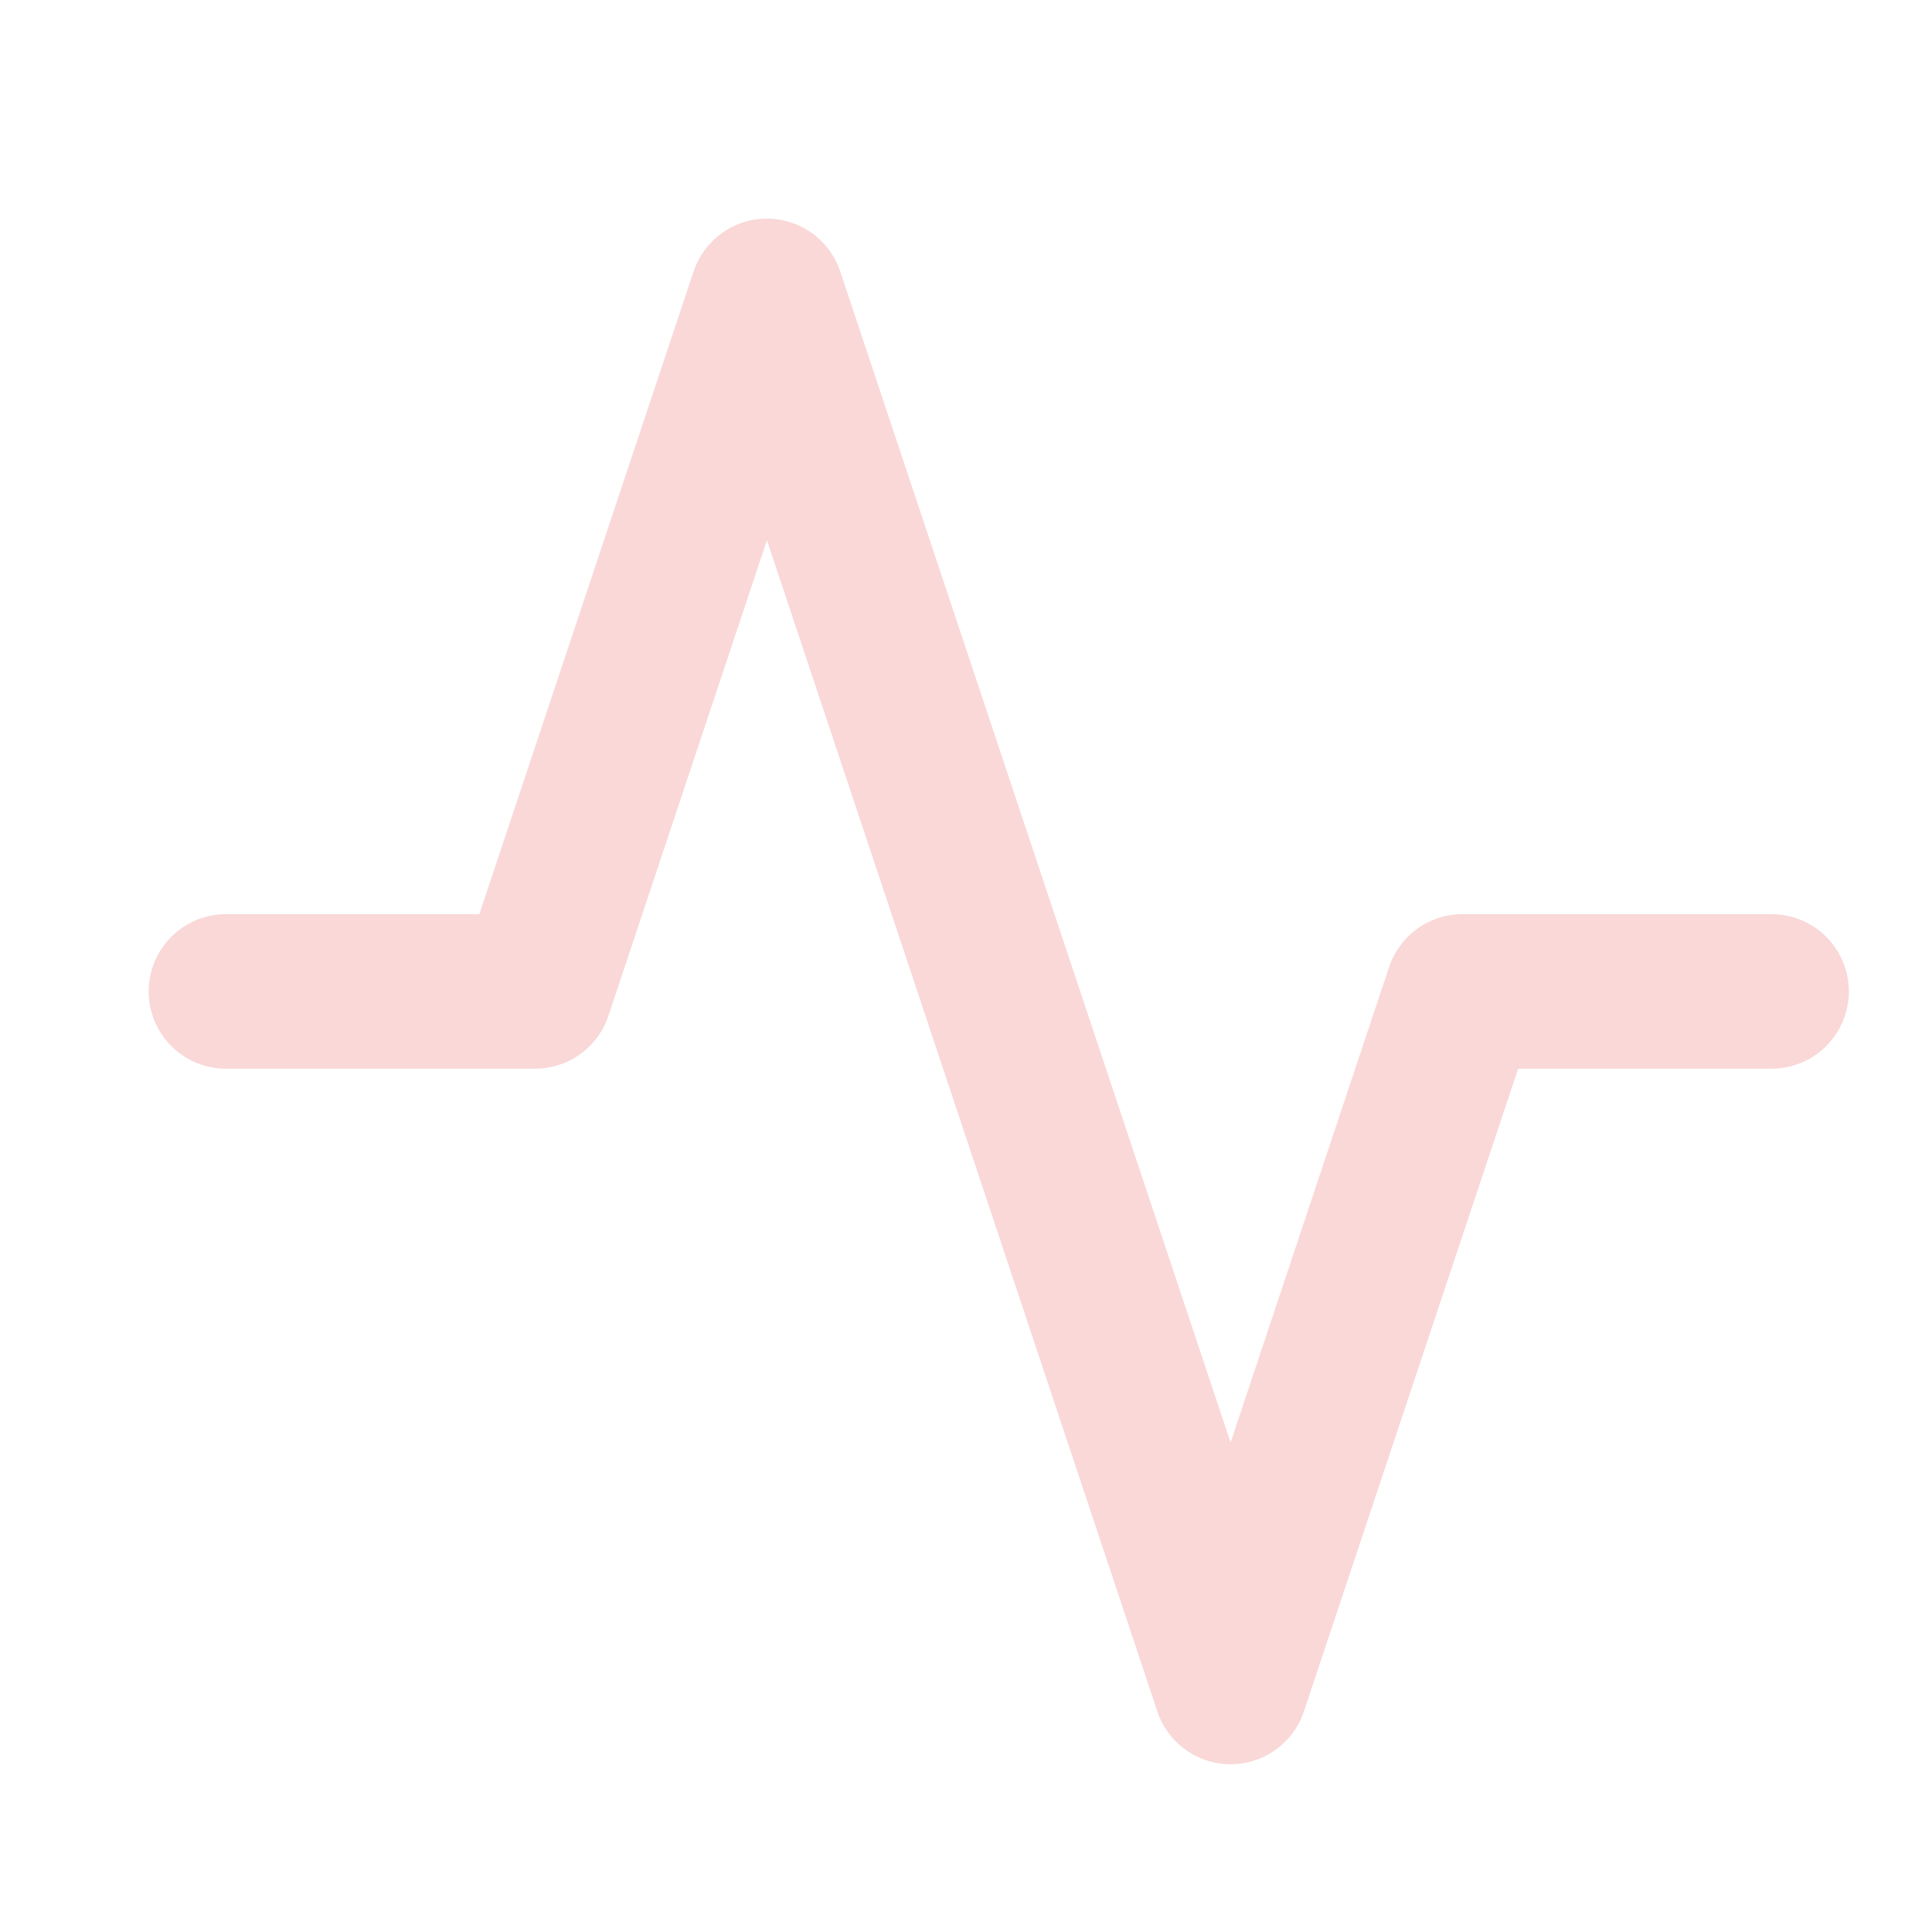
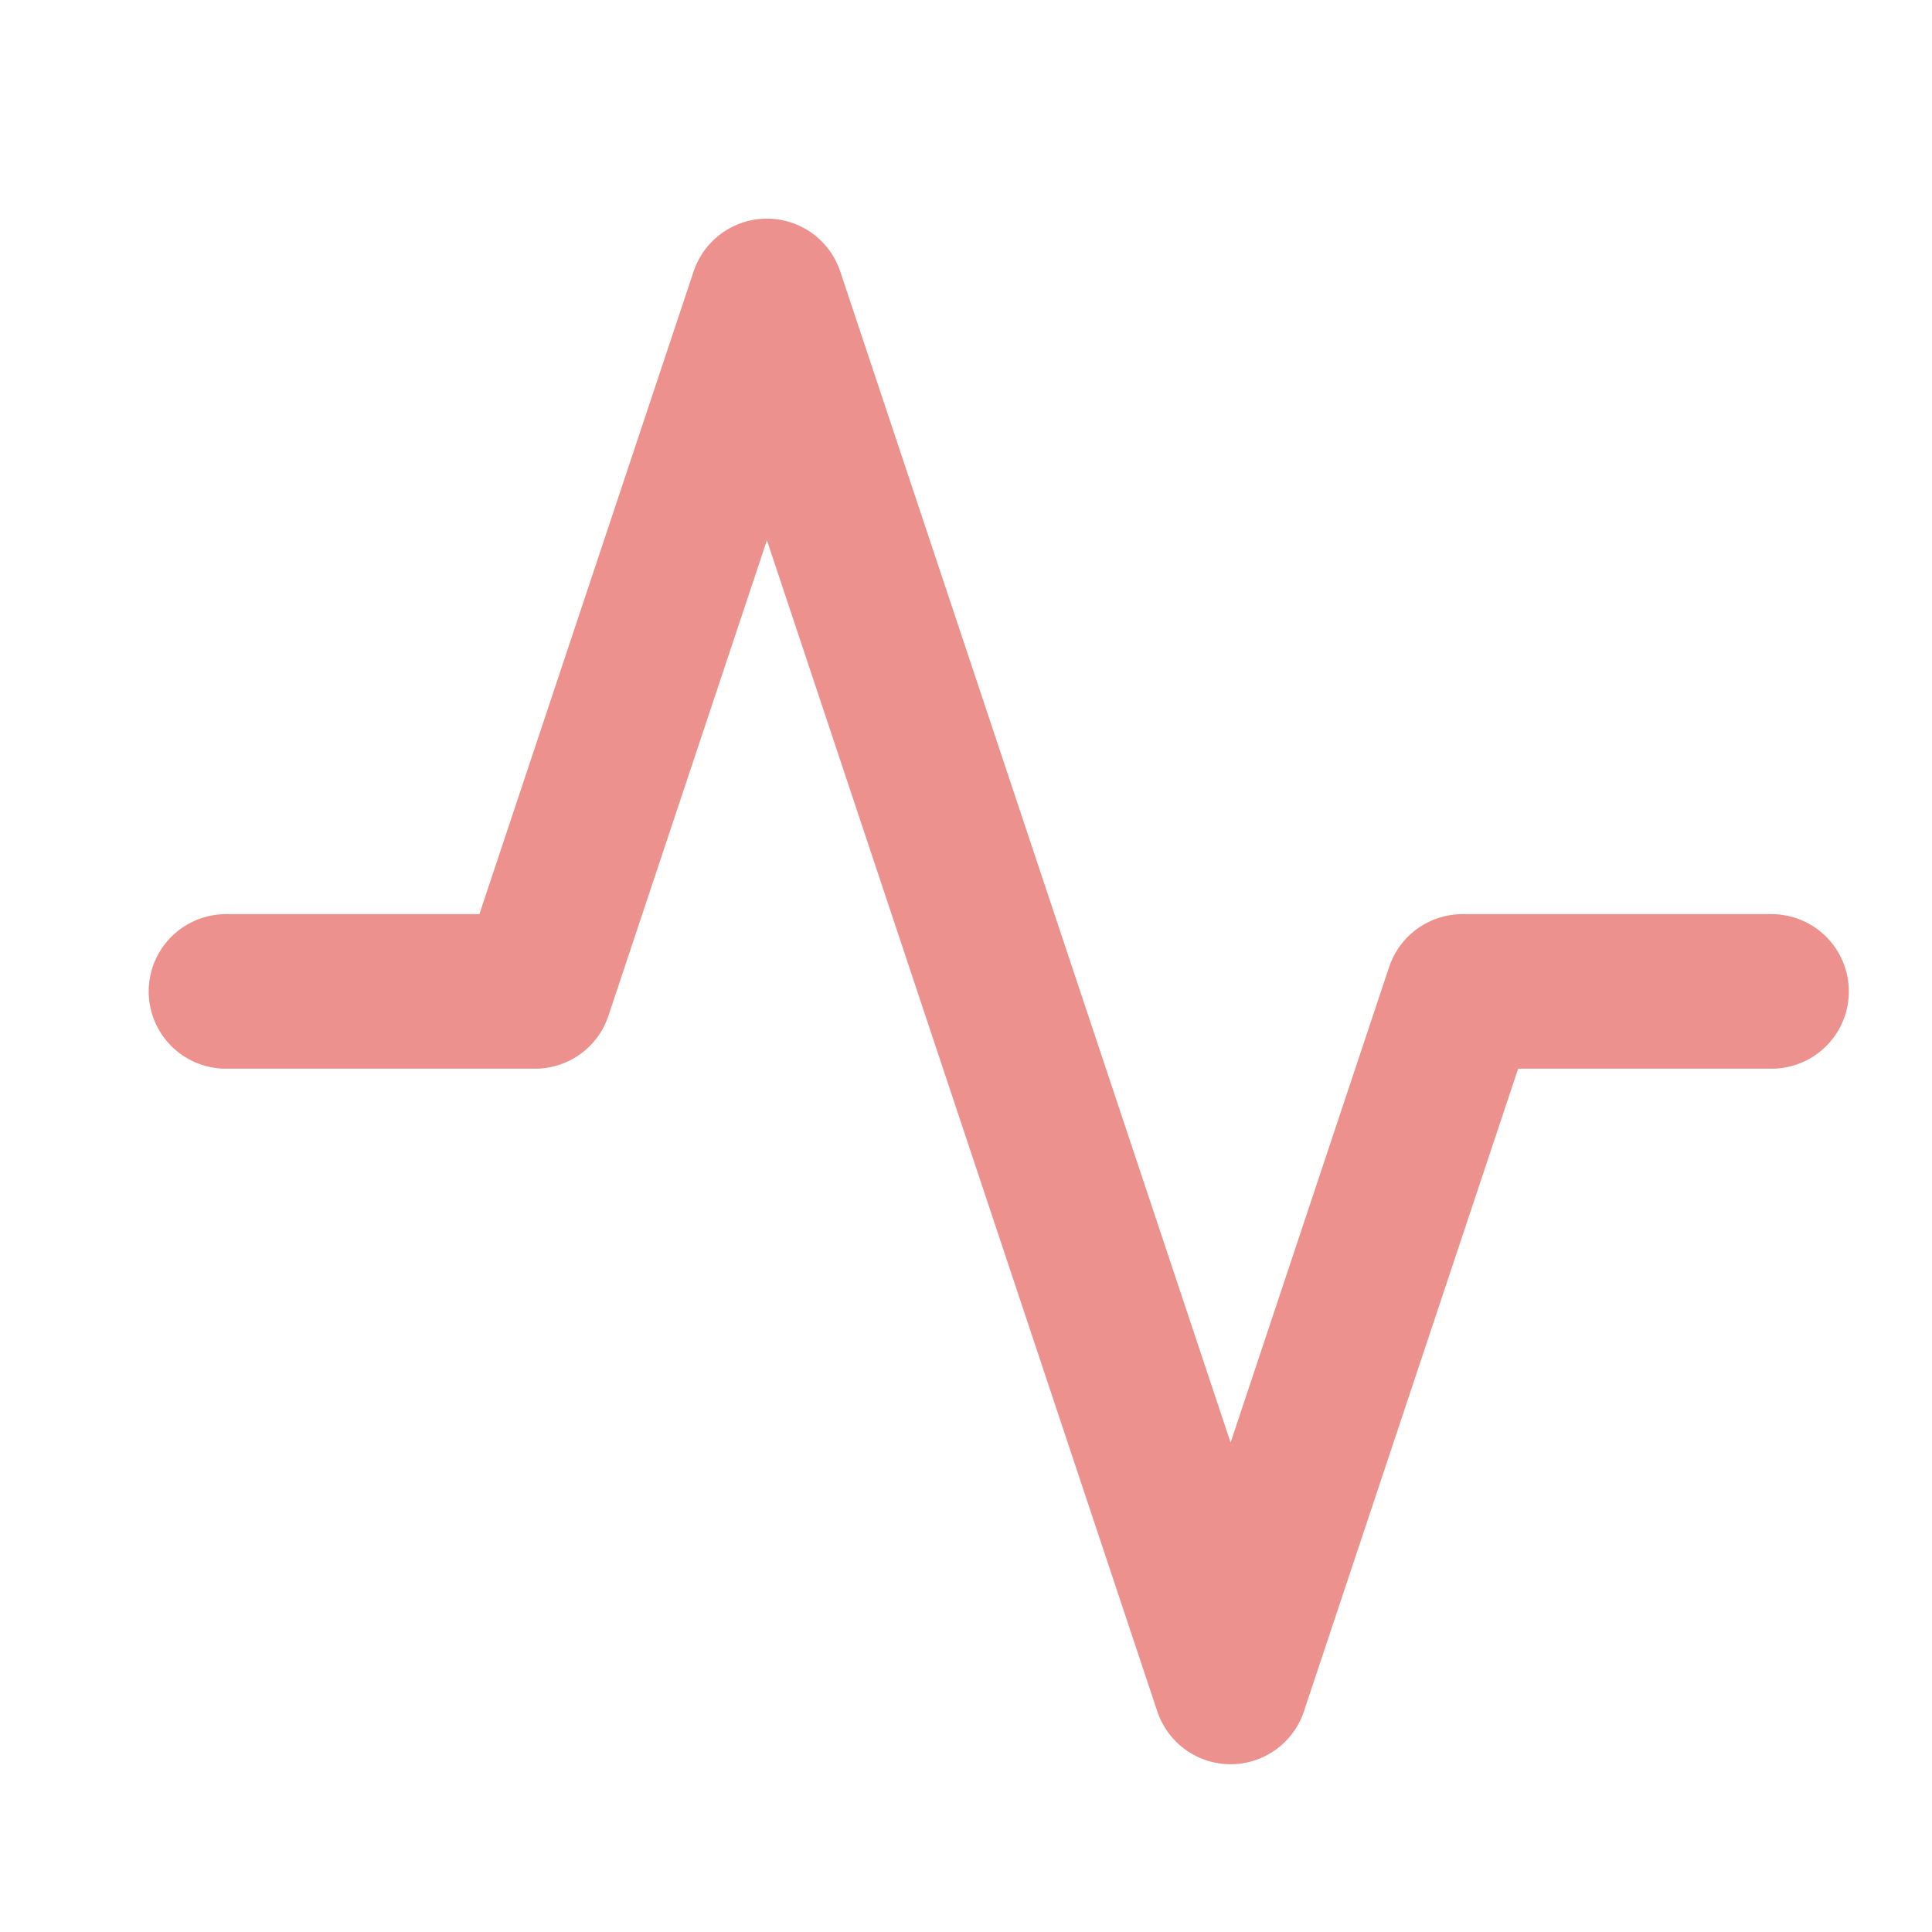
<svg xmlns="http://www.w3.org/2000/svg" width="25" height="25" viewBox="0 0 25 25" fill="none">
-   <path d="M22.924 12.829H18.924L15.924 21.829L9.924 3.829L6.924 12.829H2.924" stroke="#ED918E" stroke-opacity="0.35" stroke-width="2" stroke-linecap="round" stroke-linejoin="round" />
+   <path d="M22.924 12.829H18.924L15.924 21.829L9.924 3.829L6.924 12.829H2.924" stroke="#ED918E" stroke-width="2" stroke-linecap="round" stroke-linejoin="round" />
</svg>
